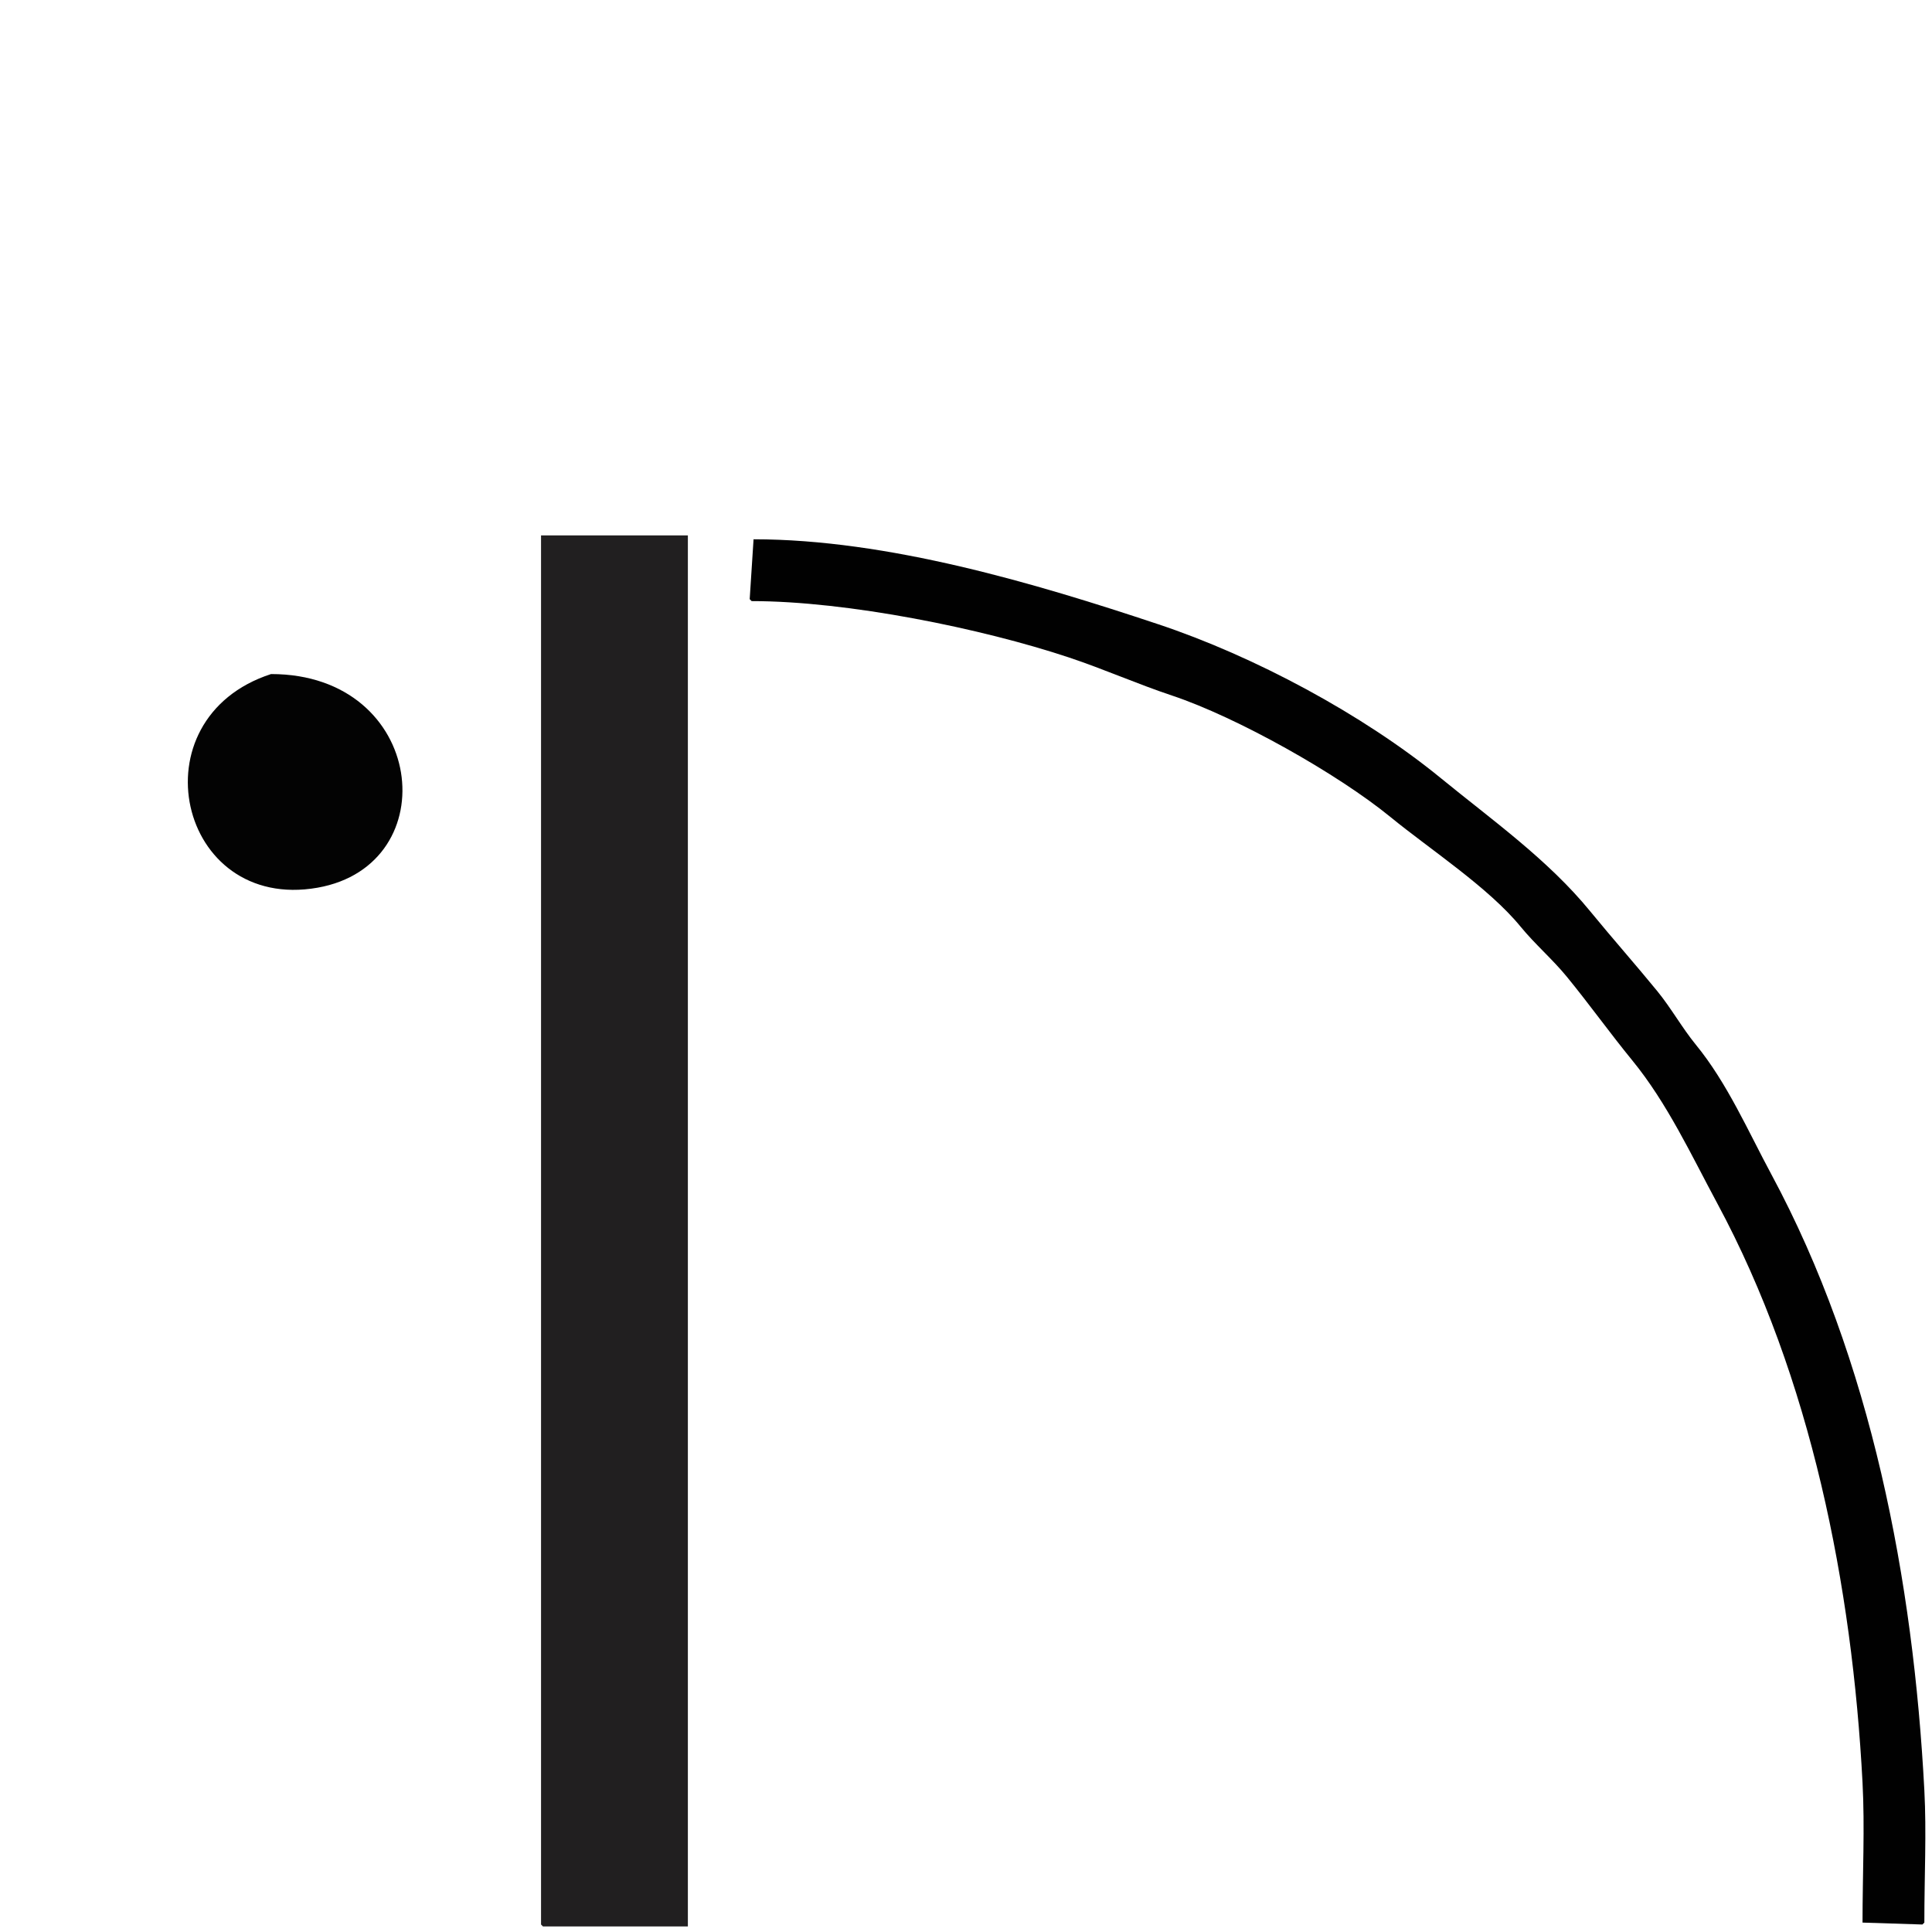
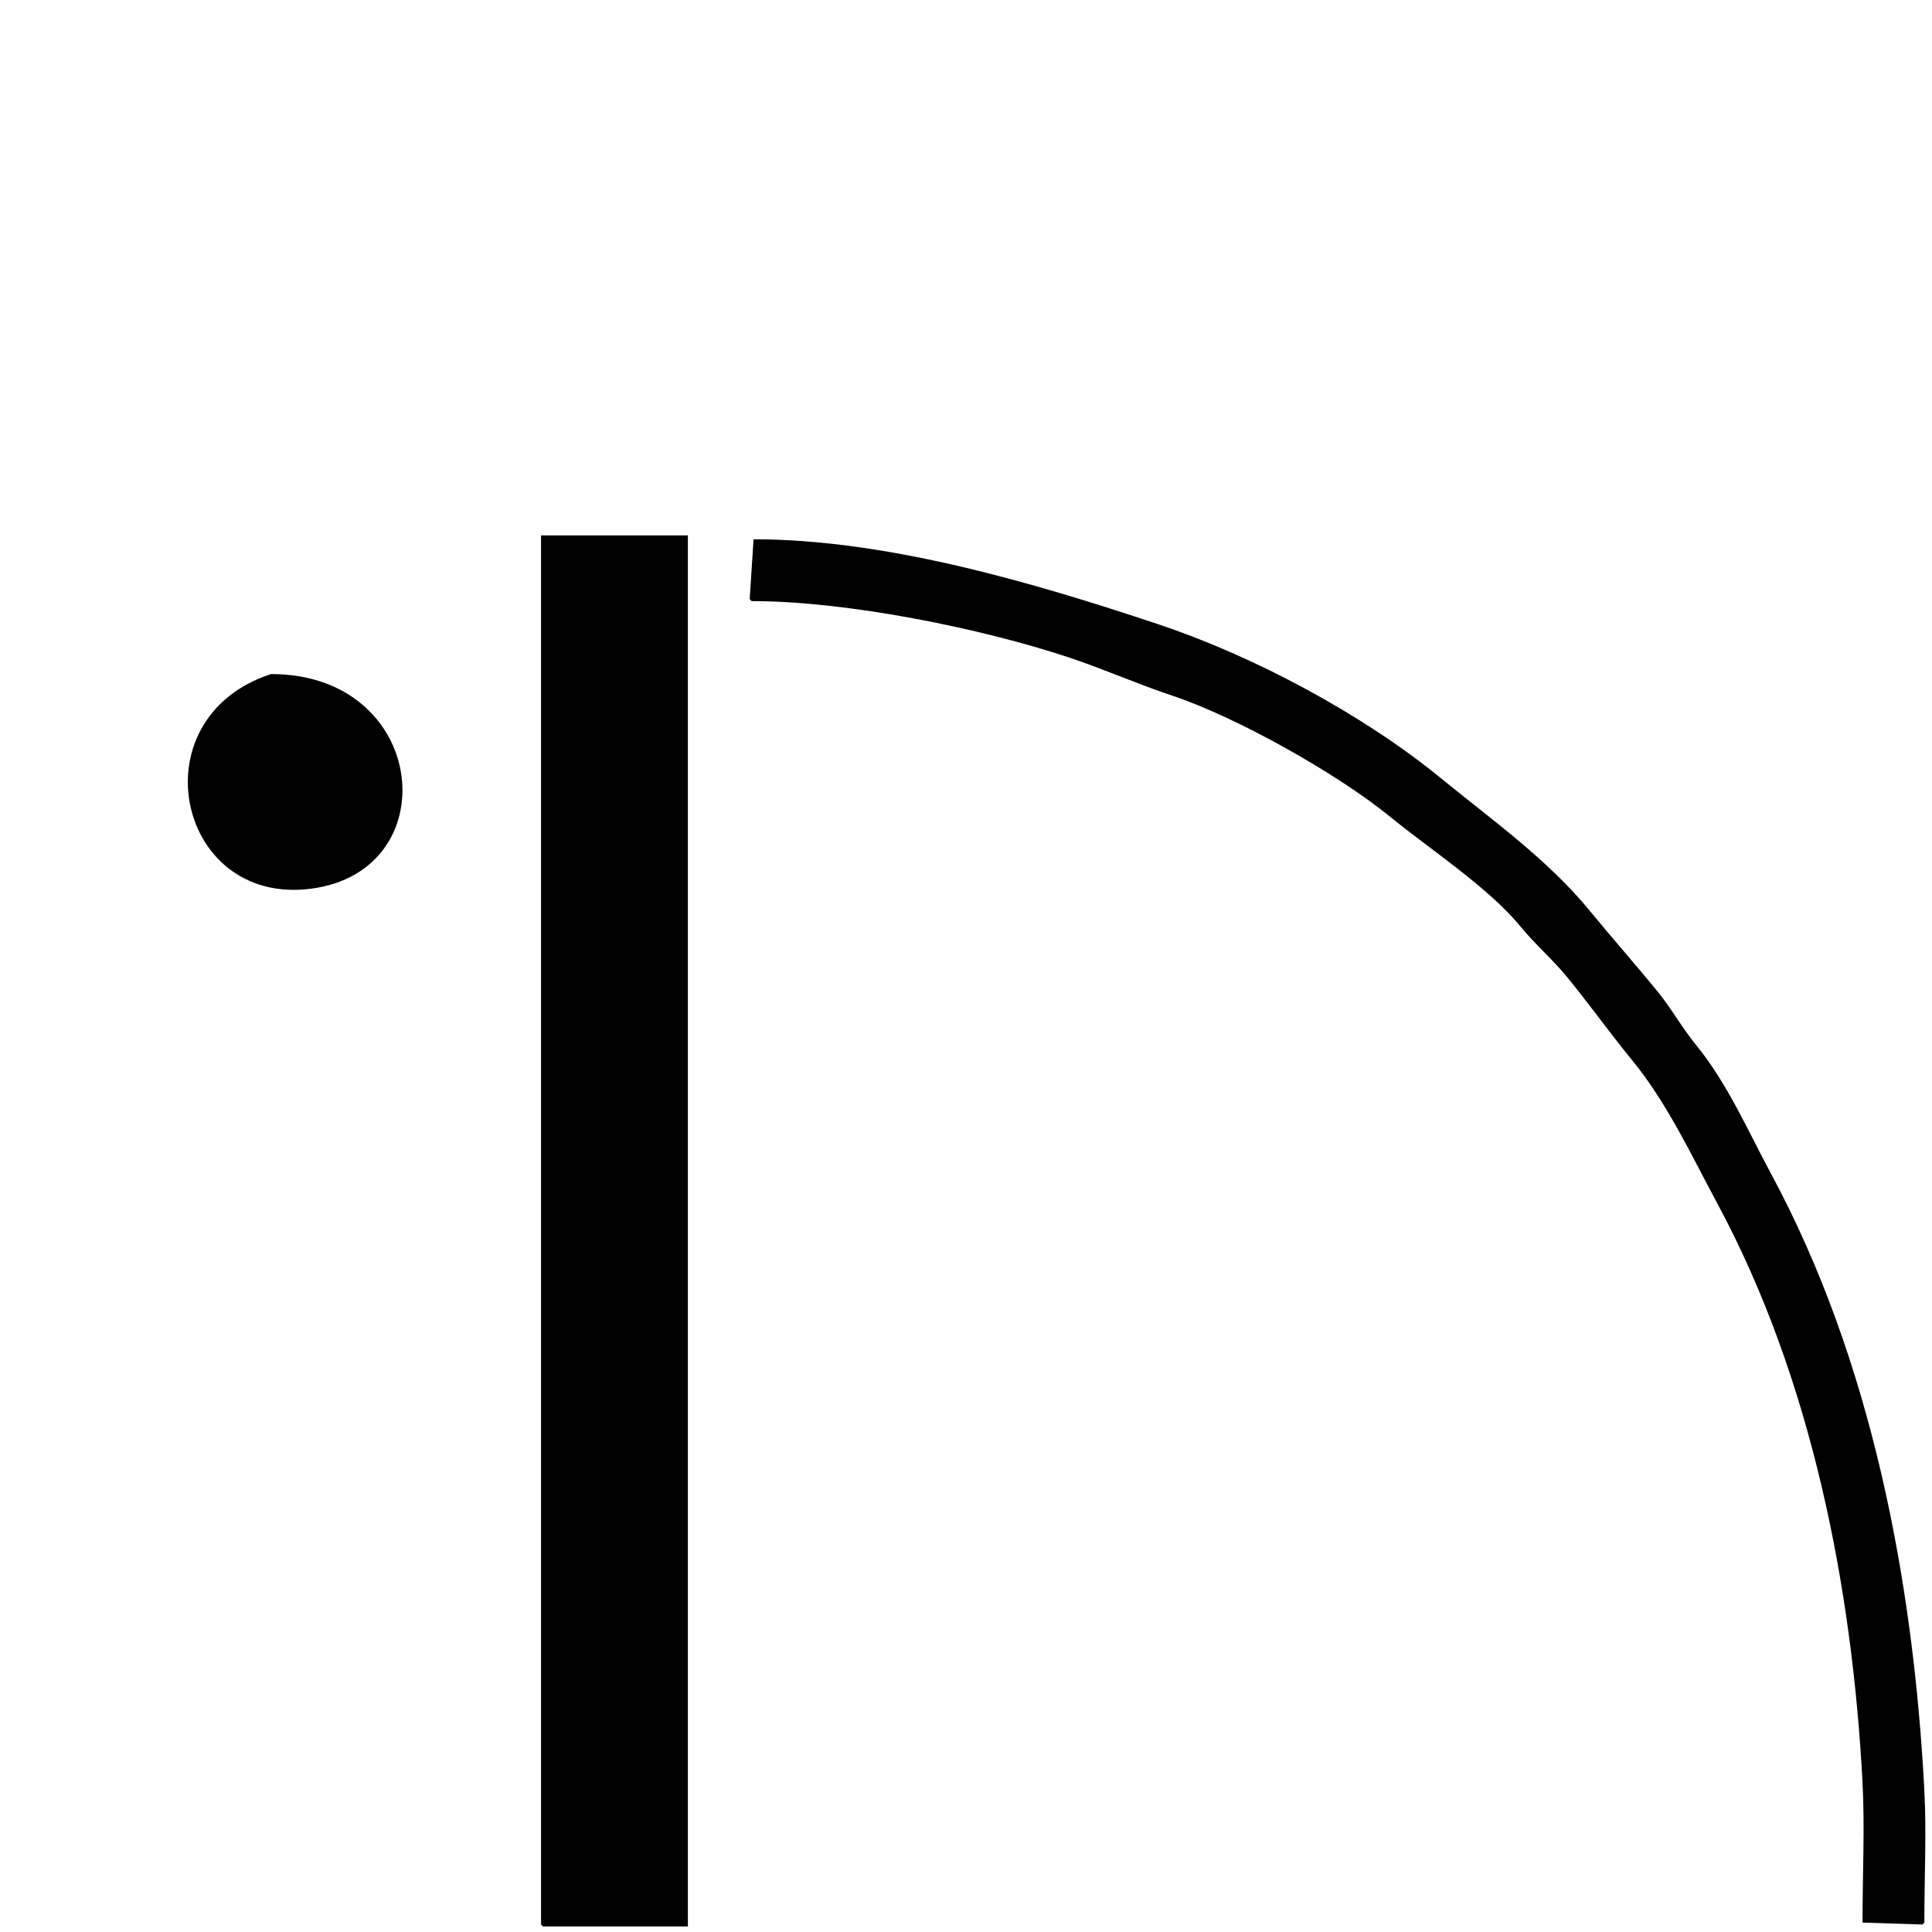
<svg xmlns="http://www.w3.org/2000/svg" xmlns:ns1="http://vectornator.io" height="100%" style="fill-rule:nonzero;clip-rule:evenodd;stroke-linecap:round;stroke-linejoin:round;" xml:space="preserve" width="100%" version="1.1" viewBox="0 0 100 100">
  <defs />
  <g id="Door Iron Left" ns1:layerName="Door Iron Left" visibility="hidden">
-     <path d="M23.577+27.862L37.311+27.862L37.311+63.862L37.311+99.862L23.577+99.862L23.577+27.862ZM27.739+32.023L27.739+95.7L33.357+95.7L33.357+32.023L27.739+32.023Z" opacity="1" fill="#030303" />
+     <path d="M23.577+27.862L37.311+27.862L37.311+63.862L37.311+99.862L23.577+99.862L23.577+27.862ZM27.739+32.023L27.739+95.7L33.357+95.7L33.357+32.023L27.739+32.023Z" opacity="1" fill="#000000" />
  </g>
  <g id="Door Iron Gate Left" ns1:layerName="Door Iron Gate Left" visibility="hidden">
    <path d="M29.763+28C36.242+28+38.5+36.936+30.93+39.255L30.93+48.759C36.603+50.177+36.715+58.417+30.93+59.763L30.846+59.847L30.846+68.684L30.93+68.767C33.463+69.65+35.497+71.486+35.332+74.294C35.058+78.942+31.667+79.195+30.922+79.805C30.802+79.903+30.771+80.085+30.763+80.23C30.705+81.328+30.593+88.338+30.797+88.95C30.836+89.069+33.219+90.133+33.848+90.901C36.318+93.92+35.614+97.947+32.164+99.805C31.299+100.271+30.431+100.28+29.471+100.28C22.944+100.28+22.144+90.7+28.262+89.275C28.262+87.843+28.495+80.4+28.179+79.813C27.902+79.299+23.767+78.52+24.01+73.894C24.227+69.787+28.003+69.123+28.262+68.642C28.566+68.078+28.346+61.165+28.346+59.763C22.321+57.611+22.947+50.034+28.429+48.759L28.429+39.088C27.627+38.888+26.977+38.449+26.453+38.021C22.668+34.924+24.625+28.083+29.763+28Z" opacity="1" fill="#000000" />
  </g>
  <g id="Door Locked Iron Bar Left" ns1:layerName="Door Locked Iron Bar Left" visibility="hidden">
-     <path d="M7.555+32.387L9.25+32.486L9.35+32.586L8.054+36.773C5.167+36.773+3.241+40.398+3.368+42.805C3.406+43.527+3.641+44.221+3.867+44.899C4.077+45.53+4.472+46.094+4.784+46.673C8.049+52.737+12.577+58.474+8.732+65.615C7.691+67.549+6.643+69.409+4.634+70.491C4.148+70.753+3.612+70.772+2.87+70.969L2.77+70.87L1.773+66.682C5.857+66.682+7.249+61.819+6.459+58.657C4.734+51.757-3.384+46.686+1.593+37.441C2.665+35.45+4.732+32.486+7.555+32.387Z" opacity="1" fill="#030303" />
-     <path d="M18.921+32.387C19.54+32.387+20.393+32.25+20.685+32.626C20.794+32.765+19.759+36.093+19.559+36.464C19.309+36.928+18.286+36.873+17.824+37.122C15.757+38.236+14.496+41.291+14.893+43.543C15.924+49.387+25.279+56.091+20.097+65.715C19.039+67.68+17.104+70.969+14.235+70.969L13.238+66.682C17.223+66.682+18.83+61.496+17.894+58.687C15.319+50.963+8.318+46.132+13.088+37.272C14.068+35.453+16.352+32.486+18.921+32.387Z" opacity="1" fill="#030303" />
+     <path d="M7.555+32.387L9.25+32.486L9.35+32.586L8.054+36.773C5.167+36.773+3.241+40.398+3.368+42.805C3.406+43.527+3.641+44.221+3.867+44.899C4.077+45.53+4.472+46.094+4.784+46.673C8.049+52.737+12.577+58.474+8.732+65.615C7.691+67.549+6.643+69.409+4.634+70.491C4.148+70.753+3.612+70.772+2.87+70.969L2.77+70.87L1.773+66.682C5.857+66.682+7.249+61.819+6.459+58.657C4.734+51.757-3.384+46.686+1.593+37.441C2.665+35.45+4.732+32.486+7.555+32.387Z" opacity="1" fill="#000000" />
+     <path d="M18.921+32.387C19.54+32.387+20.393+32.25+20.685+32.626C20.794+32.765+19.759+36.093+19.559+36.464C19.309+36.928+18.286+36.873+17.824+37.122C15.757+38.236+14.496+41.291+14.893+43.543C15.924+49.387+25.279+56.091+20.097+65.715C19.039+67.68+17.104+70.969+14.235+70.969L13.238+66.682C17.223+66.682+18.83+61.496+17.894+58.687C15.319+50.963+8.318+46.132+13.088+37.272C14.068+35.453+16.352+32.486+18.921+32.387Z" opacity="1" fill="#000000" />
  </g>
  <g id="Door Locked Iron Bolt Left" ns1:layerName="Door Locked Iron Bolt Left" visibility="hidden">
-     <path d="M12.898+36.636L18.467+36.636L18.467+64.681L12.898+64.681L12.898+36.636Z" opacity="1" fill="#030303" />
+     <path d="M12.898+36.636L18.467+36.636L18.467+64.681L12.898+64.681L12.898+36.636Z" opacity="1" fill="#000000" />
  </g>
  <g id="Door Locked Wood Bar Left" ns1:layerName="Door Locked Wood Bar Left" visibility="hidden">
-     <path d="M18.825+32.349L21.006+32.548L19.816+36.713C16.747+36.713+14.741+41.045+15.135+43.278C16.415+50.529+24.441+53.879+21.006+64.184C20.431+65.91+19.282+67.184+18.229+69.043C17.23+69.903+16.096+70.491+14.659+70.829L14.461+70.63L13.469+66.465C17.966+66.465+19.032+60.998+17.991+57.877C15.438+50.216+8.179+45.045+13.985+36.336C14.998+34.816+16.485+32.971+18.825+32.349Z" opacity="1" fill="#040404" />
+     <path d="M18.825+32.349L21.006+32.548L19.816+36.713C16.747+36.713+14.741+41.045+15.135+43.278C16.415+50.529+24.441+53.879+21.006+64.184C20.431+65.91+19.282+67.184+18.229+69.043C17.23+69.903+16.096+70.491+14.659+70.829L14.461+70.63L13.469+66.465C17.966+66.465+19.032+60.998+17.991+57.877C15.438+50.216+8.179+45.045+13.985+36.336C14.998+34.816+16.485+32.971+18.825+32.349Z" opacity="1" fill="#000000" />
  </g>
  <g id="Door Locked Wood Latch Left" ns1:layerName="Door Locked Wood Latch Left" visibility="hidden">
-     <path d="M27.841+27.852L35.399+27.852L35.399+37.797C38.423+37.797+44.343+36.571+44.548+40.482C44.764+44.577+38.407+43.366+35.399+43.366L35.399+99.852L27.841+99.852L27.841+43.366C24.818+43.366+18.898+44.591+18.692+40.681C18.477+36.586+24.834+37.797+27.841+37.797L27.841+27.852Z" opacity="1" fill="#211f1e" />
+     <path d="M27.841+27.852L35.399+27.852L35.399+37.797C38.423+37.797+44.343+36.571+44.548+40.482C44.764+44.577+38.407+43.366+35.399+43.366L35.399+99.852L27.841+99.852L27.841+43.366C24.818+43.366+18.898+44.591+18.692+40.681C18.477+36.586+24.834+37.797+27.841+37.797L27.841+27.852Z" opacity="1" fill="#000000" />
  </g>
  <g id="Door Wood Left" ns1:layerName="Door Wood Left">
-     <path d="M28.004+27.712L35.604+27.712L35.604+99.713L28.104+99.713L28.004+99.612L28.004+27.712Z" opacity="1" fill="#211f20" />
+     <path d="M28.004+27.712L35.604+27.712L35.604+99.713L28.104+99.713L28.004+99.612L28.004+27.712Z" opacity="1" fill="#000000" />
  </g>
  <g id="Door Opening Left" ns1:layerName="Door Opening Left">
-     <path d="M39.004+27.913C45.943+27.913+53.613+30.199+59.954+32.312C64.913+33.965+70.535+36.97+74.584+40.282C77.217+42.436+80.117+44.489+82.304+47.163C83.443+48.554+84.636+49.901+85.774+51.292C86.499+52.178+87.06+53.197+87.784+54.083C89.401+56.058+90.487+58.559+91.684+60.782C96.87+70.412+99.034+81.83+99.604+92.662C99.719+94.849+99.604+97.073+99.604+99.513L99.504+99.612L96.404+99.513C96.404+96.974+96.527+94.598+96.404+92.263C95.869+82.096+93.744+71.308+88.884+62.282C87.544+59.794+86.298+57.099+84.484+54.883C83.327+53.468+82.262+51.977+81.104+50.562C80.359+49.651+79.45+48.874+78.704+47.962C77.042+45.931+74.019+43.966+71.974+42.292C69.227+40.045+64.019+37.121+60.664+36.002C58.869+35.404+57.13+34.631+55.334+34.032C50.828+32.53+43.869+31.113+38.904+31.113L38.804+31.012L39.004+27.913Z" opacity="1" fill="#010101" />
+     <path d="M39.004+27.913C45.943+27.913+53.613+30.199+59.954+32.312C64.913+33.965+70.535+36.97+74.584+40.282C77.217+42.436+80.117+44.489+82.304+47.163C83.443+48.554+84.636+49.901+85.774+51.292C86.499+52.178+87.06+53.197+87.784+54.083C89.401+56.058+90.487+58.559+91.684+60.782C96.87+70.412+99.034+81.83+99.604+92.662C99.719+94.849+99.604+97.073+99.604+99.513L99.504+99.612L96.404+99.513C96.404+96.974+96.527+94.598+96.404+92.263C95.869+82.096+93.744+71.308+88.884+62.282C87.544+59.794+86.298+57.099+84.484+54.883C83.327+53.468+82.262+51.977+81.104+50.562C80.359+49.651+79.45+48.874+78.704+47.962C77.042+45.931+74.019+43.966+71.974+42.292C69.227+40.045+64.019+37.121+60.664+36.002C58.869+35.404+57.13+34.631+55.334+34.032C50.828+32.53+43.869+31.113+38.904+31.113L38.804+31.012L39.004+27.913Z" opacity="1" fill="#000000" />
  </g>
  <g id="Door Locked Left" ns1:layerName="Door Locked Left">
-     <path d="M14.03+34.889C22.055+34.889+23.132+44.766+16.437+45.947C9.203+47.224+6.941+37.191+14.03+34.889Z" opacity="1" fill="#030303" />
+     <path d="M14.03+34.889C22.055+34.889+23.132+44.766+16.437+45.947C9.203+47.224+6.941+37.191+14.03+34.889Z" opacity="1" fill="#000000" />
  </g>
</svg>
